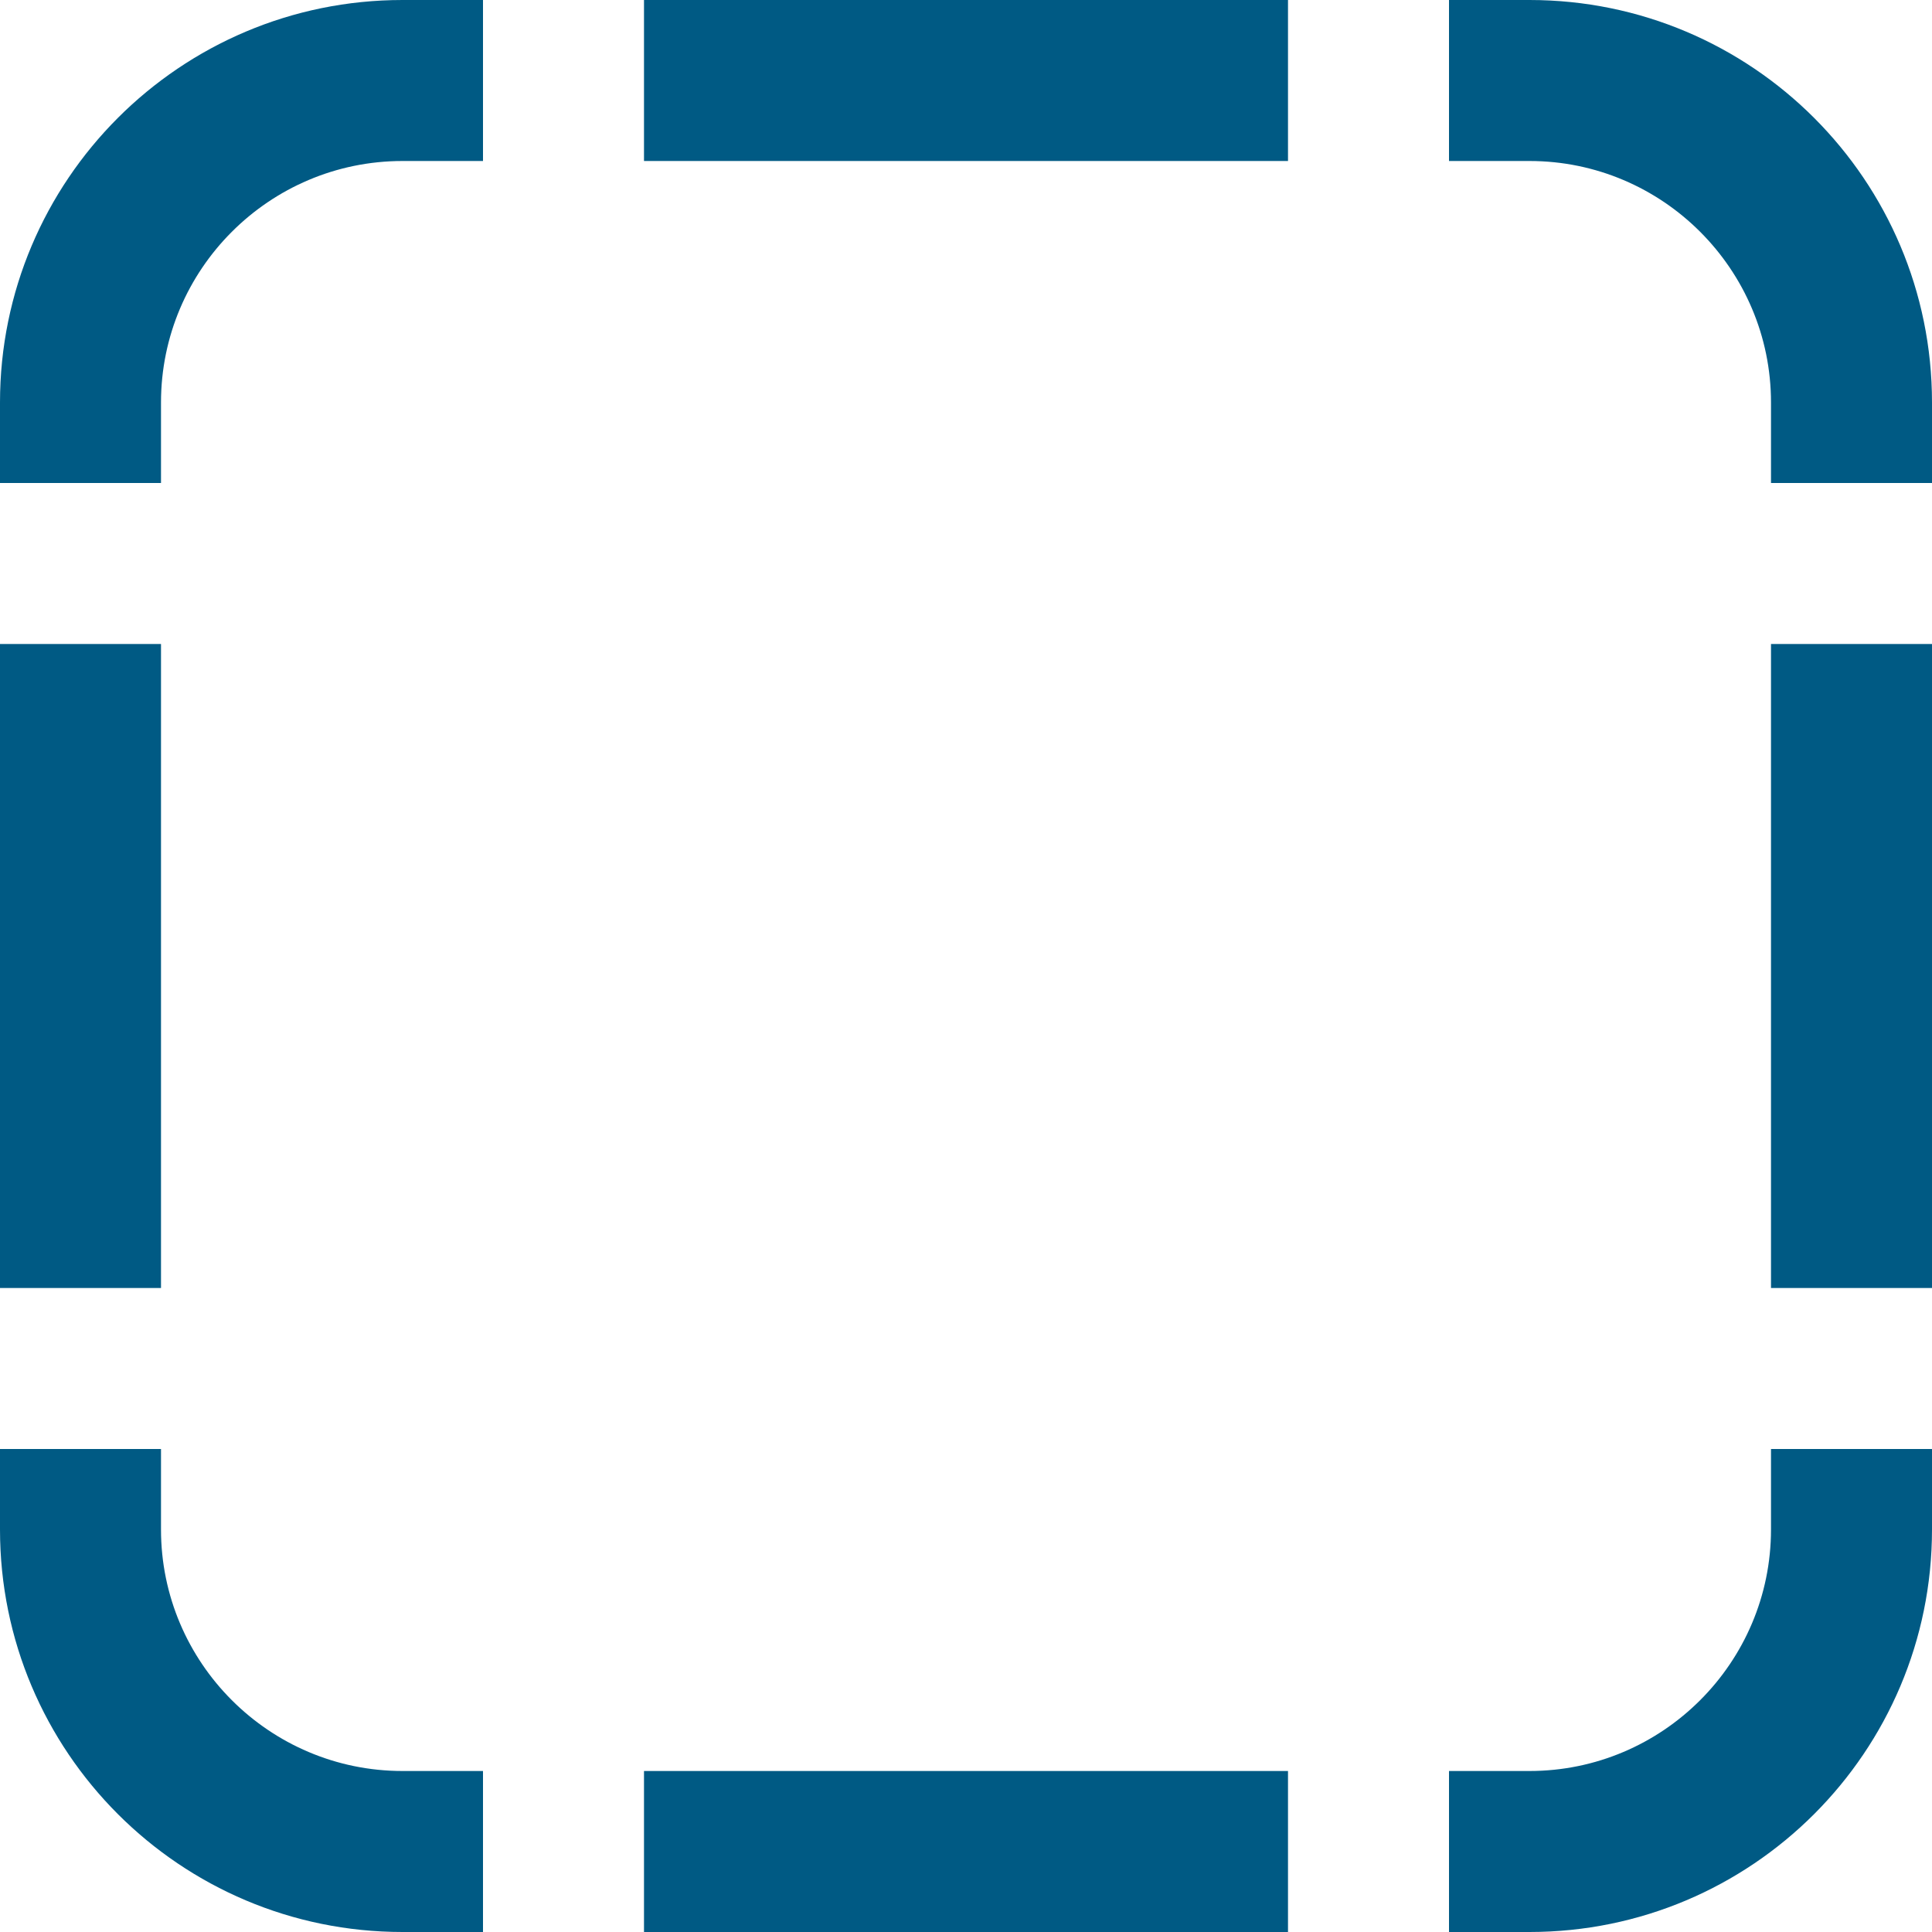
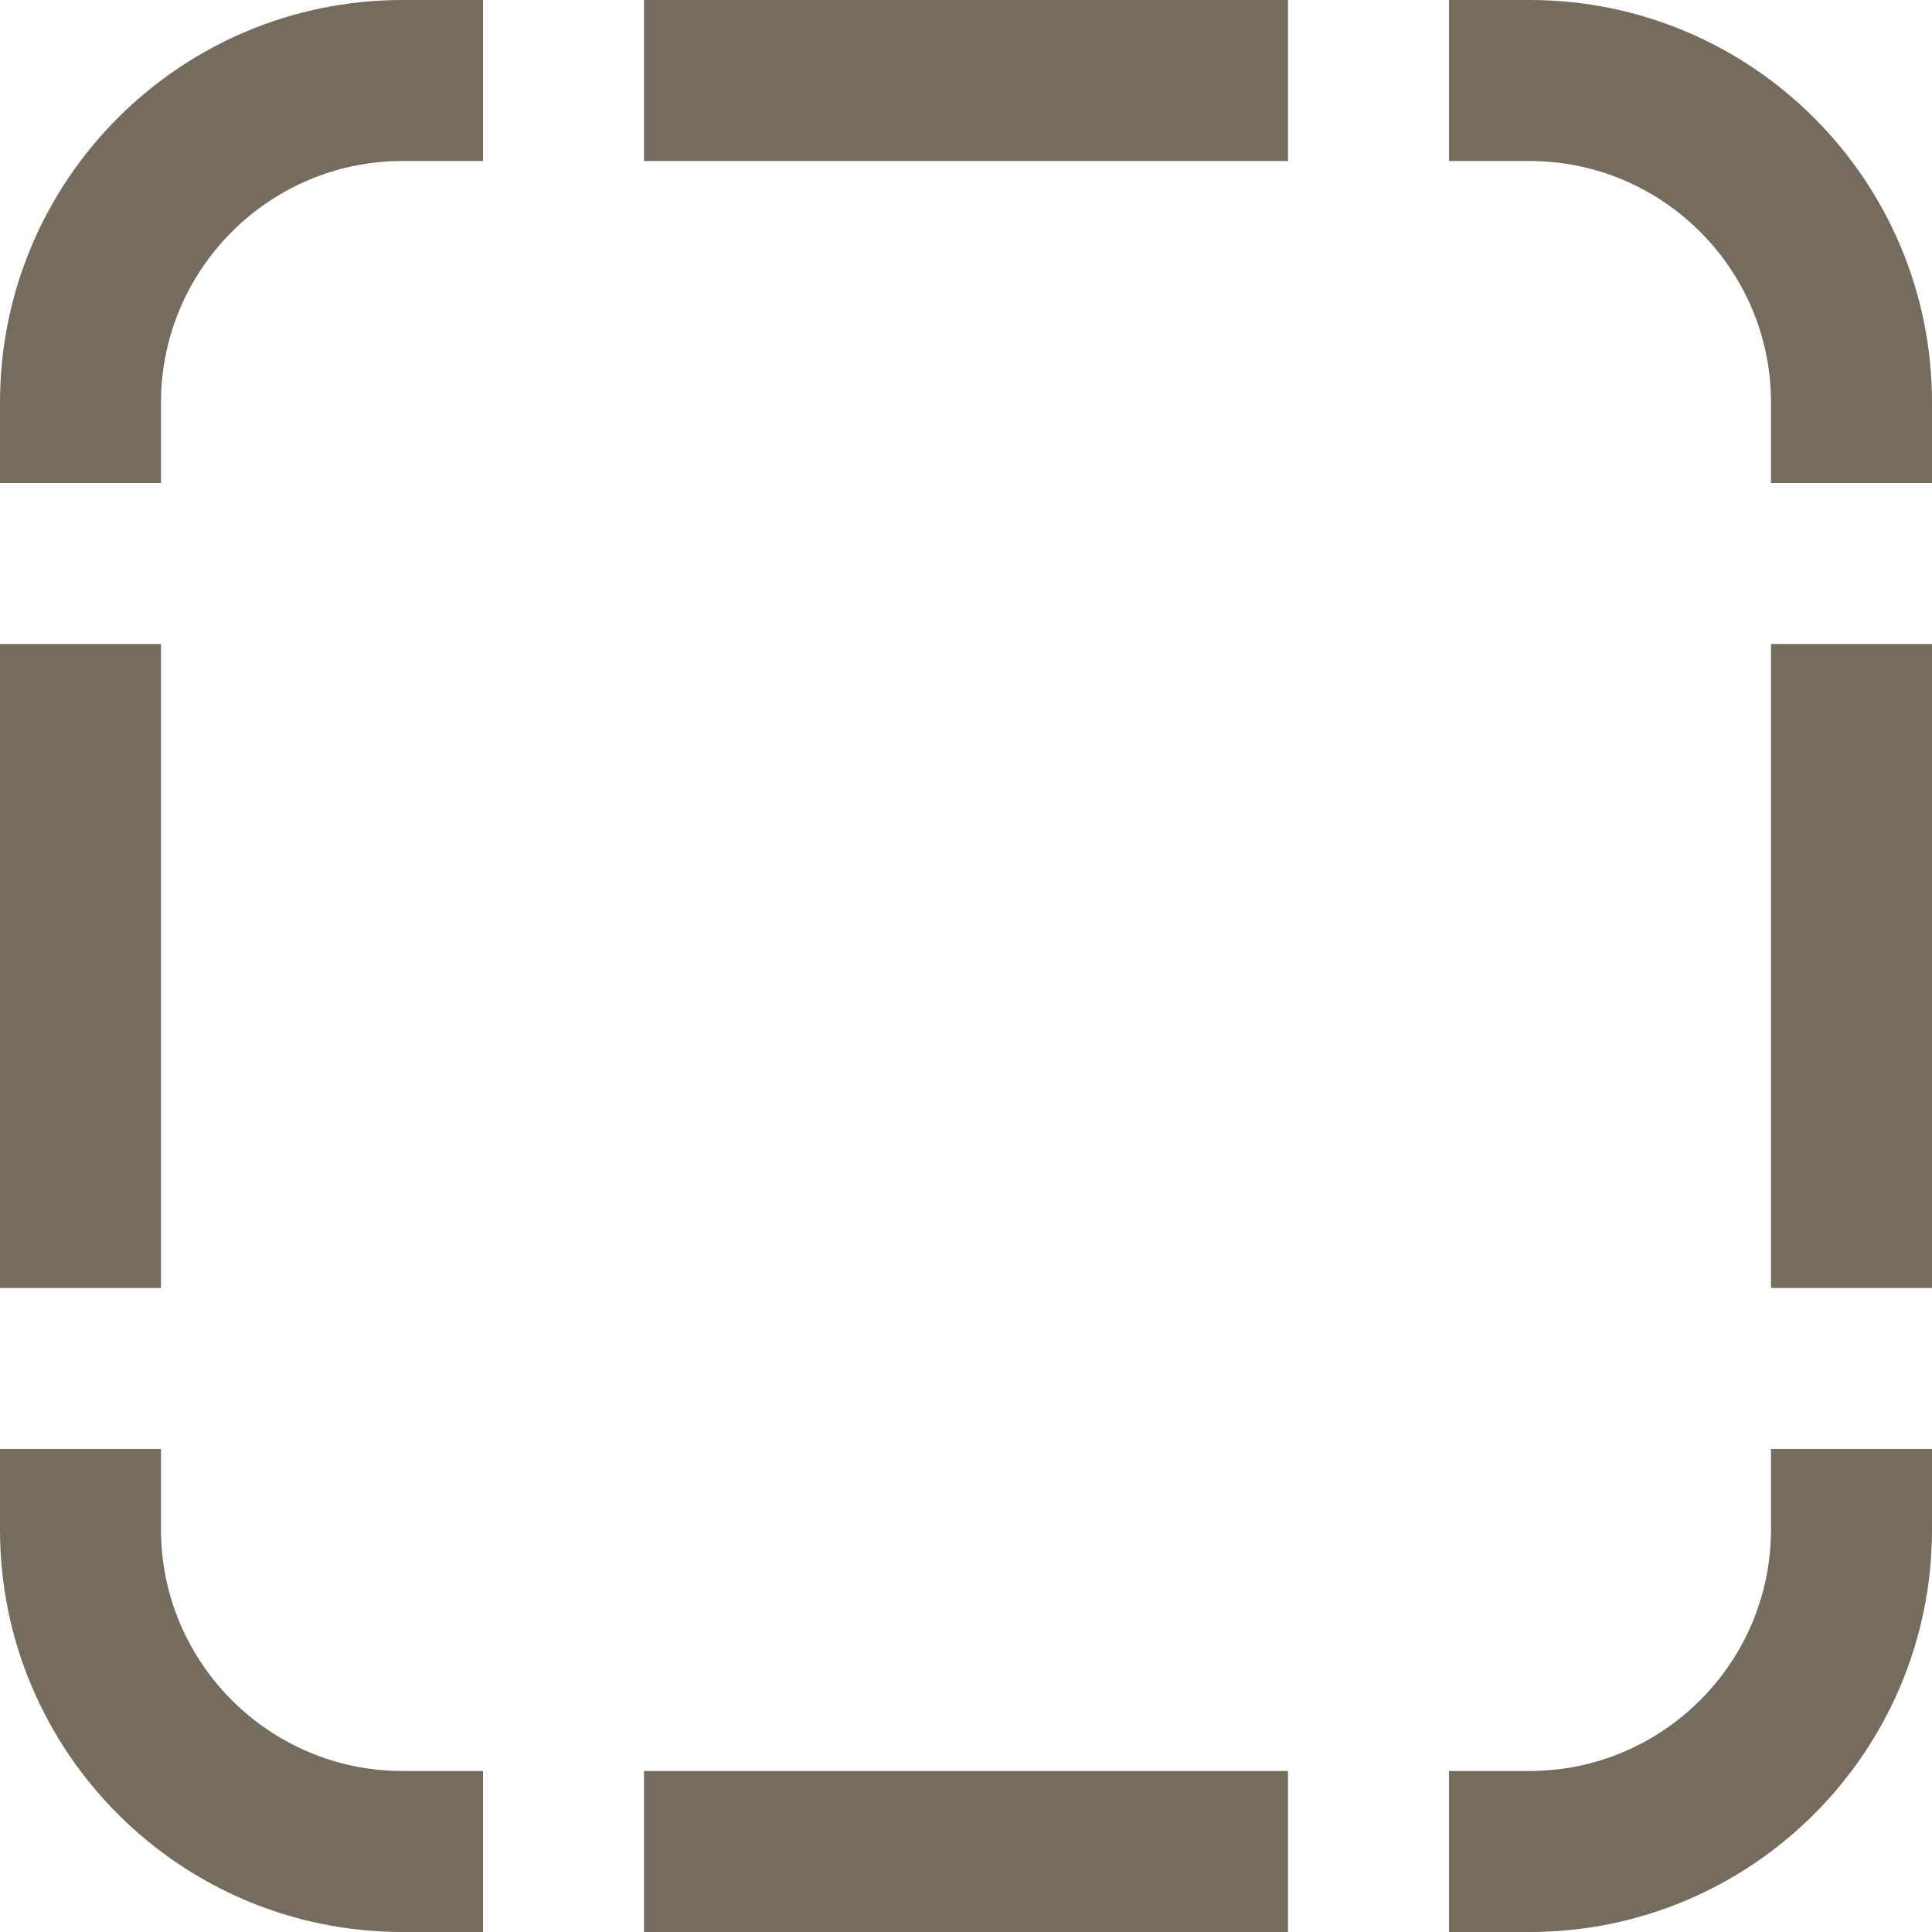
<svg xmlns="http://www.w3.org/2000/svg" width="120" height="120" viewBox="0 0 24 24">
-   <path fill="#005a84" d="M16 0v2h-8v-2h8zm-16 16h2v-8h-2v8zm16 8v-2h-8v2h8zm2-22h1c1.654 0 3 1.346 3 3v1h2v-1c0-2.761-2.238-5-5-5h-1v2zm-12 20h-1c-1.654 0-3-1.346-3-3v-1h-2v1c0 2.761 2.238 5 5 5h1v-2zm16-4v1c0 1.654-1.346 3-3 3h-1v2h1c2.762 0 5-2.239 5-5v-1h-2zm2-10h-2v8h2v-8zm-22-2v-1c0-1.654 1.346-3 3-3h1v-2h-1c-2.762 0-5 2.239-5 5v1h2z" />
+   <path fill="#756c5e" d="M16 0v2h-8v-2h8zm-16 16h2v-8h-2v8zm16 8v-2h-8v2h8zm2-22h1c1.654 0 3 1.346 3 3v1h2v-1c0-2.761-2.238-5-5-5h-1v2zm-12 20h-1c-1.654 0-3-1.346-3-3v-1h-2v1c0 2.761 2.238 5 5 5h1v-2zm16-4v1c0 1.654-1.346 3-3 3h-1v2h1c2.762 0 5-2.239 5-5v-1h-2zm2-10h-2v8h2v-8zm-22-2v-1c0-1.654 1.346-3 3-3h1v-2h-1c-2.762 0-5 2.239-5 5v1h2z" />
</svg>
